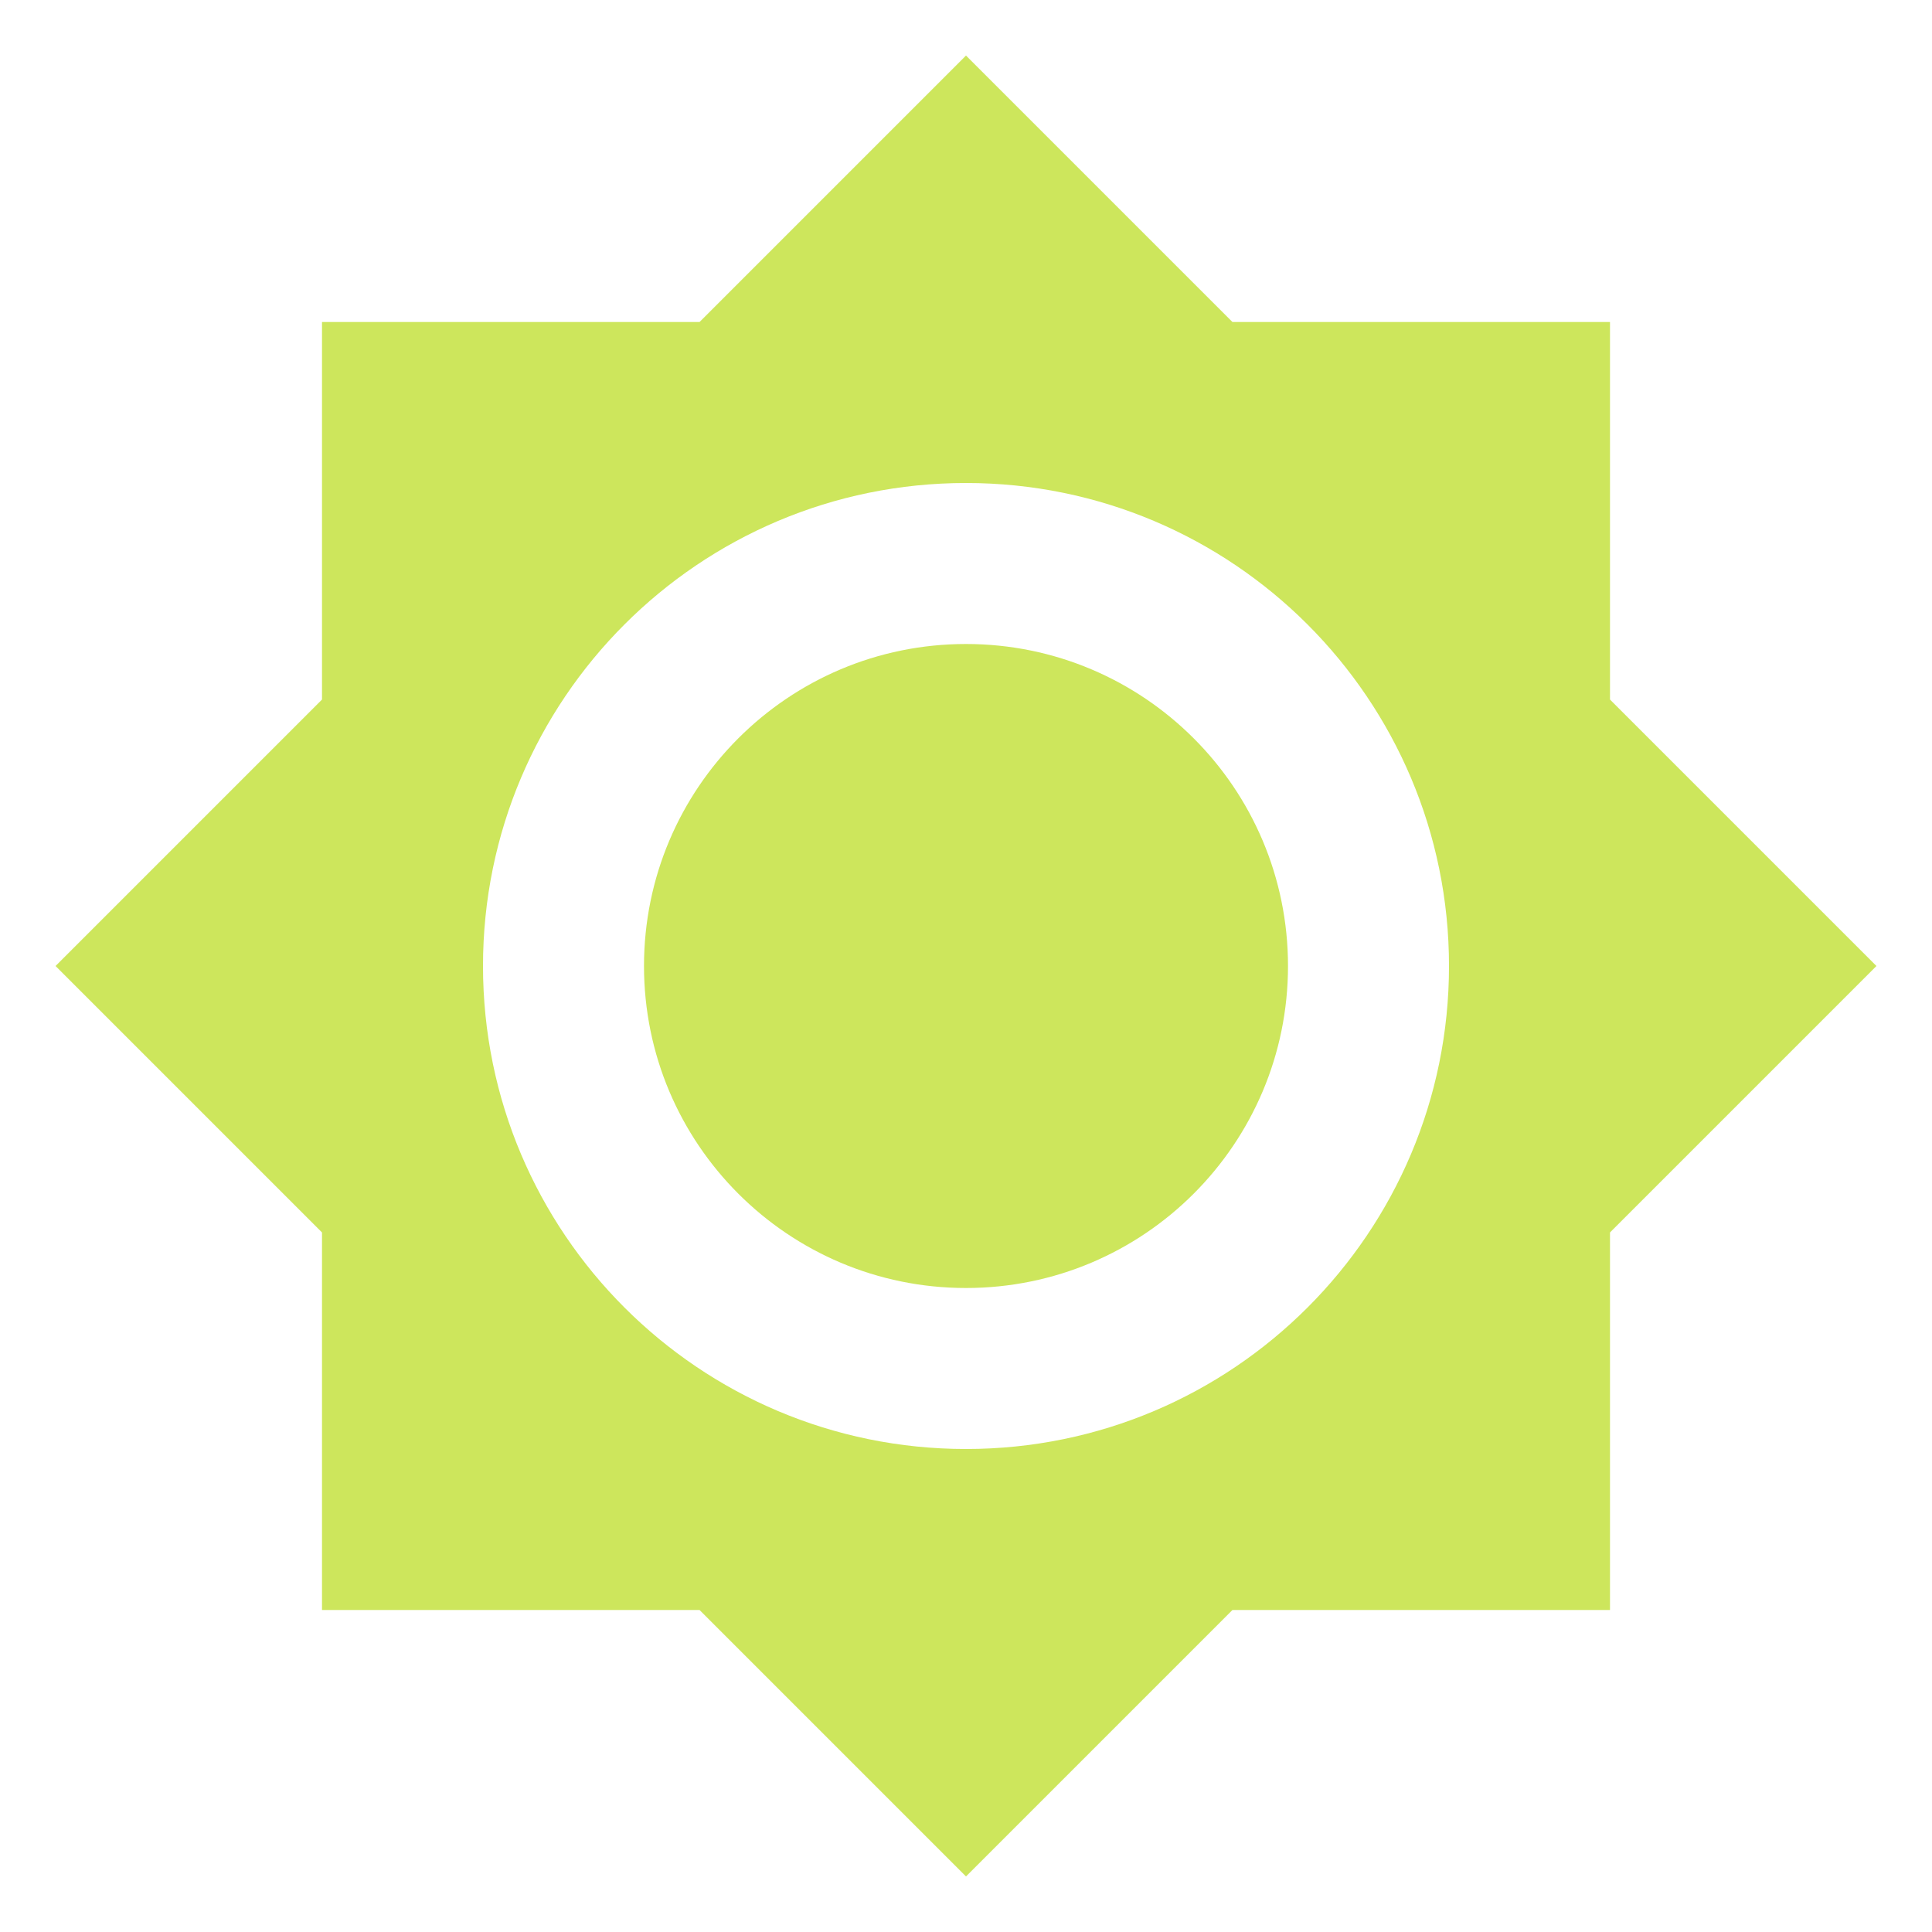
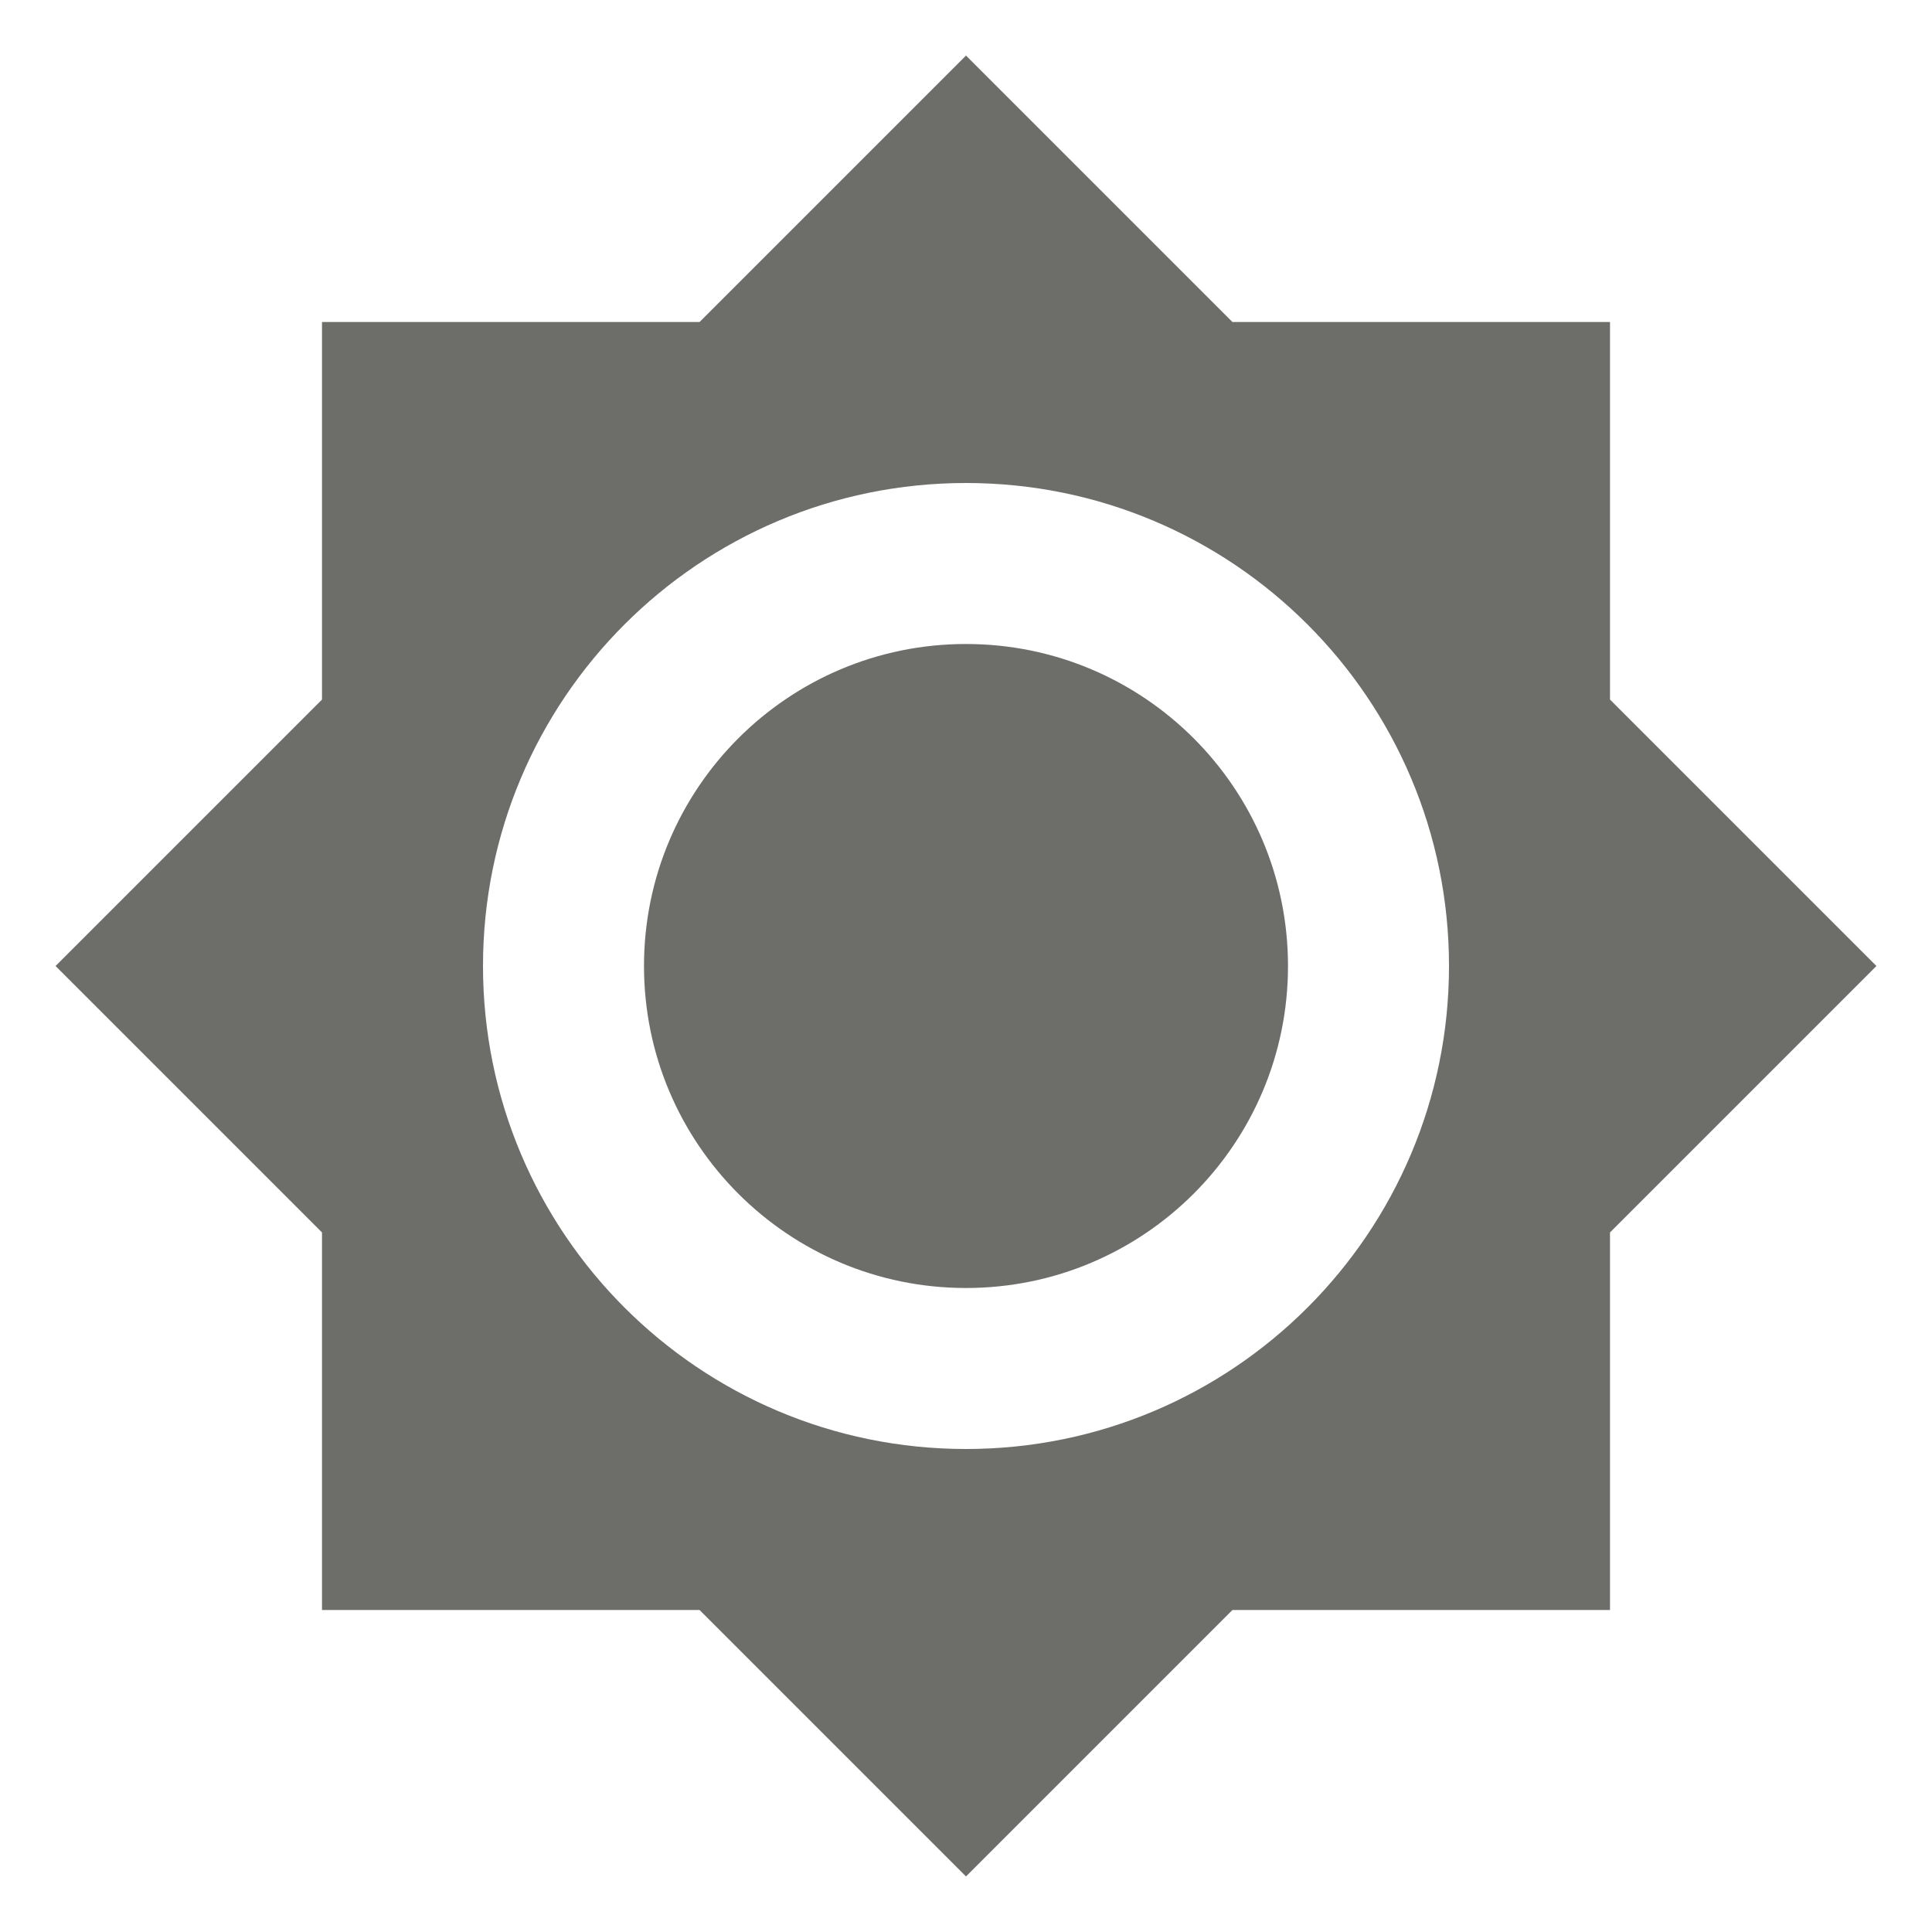
<svg xmlns="http://www.w3.org/2000/svg" viewBox="0 0 24 24">
-   <path d="M12,8A4,4 0 0,0 8,12A4,4 0 0,0 12,16A4,4 0 0,0 16,12A4,4 0 0,0 12,8M12,18A6,6 0 0,1 6,12A6,6 0 0,1 12,6A6,6 0 0,1 18,12A6,6 0 0,1 12,18M20,8.69V4H15.31L12,0.69L8.69,4H4V8.69L0.69,12L4,15.31V20H8.69L12,23.31L15.31,20H20V15.31L23.31,12L20,8.69Z" fill="#CDE65C" />
+   <path d="M12,8A4,4 0 0,0 8,12A4,4 0 0,0 12,16A4,4 0 0,0 16,12A4,4 0 0,0 12,8M12,18A6,6 0 0,1 6,12A6,6 0 0,1 12,6A6,6 0 0,1 18,12A6,6 0 0,1 12,18M20,8.69V4H15.31L12,0.69L8.69,4H4V8.69L0.69,12L4,15.31V20H8.69L12,23.31L15.31,20H20V15.31L23.31,12L20,8.69Z" fill="#6D6D6A" />
</svg>
